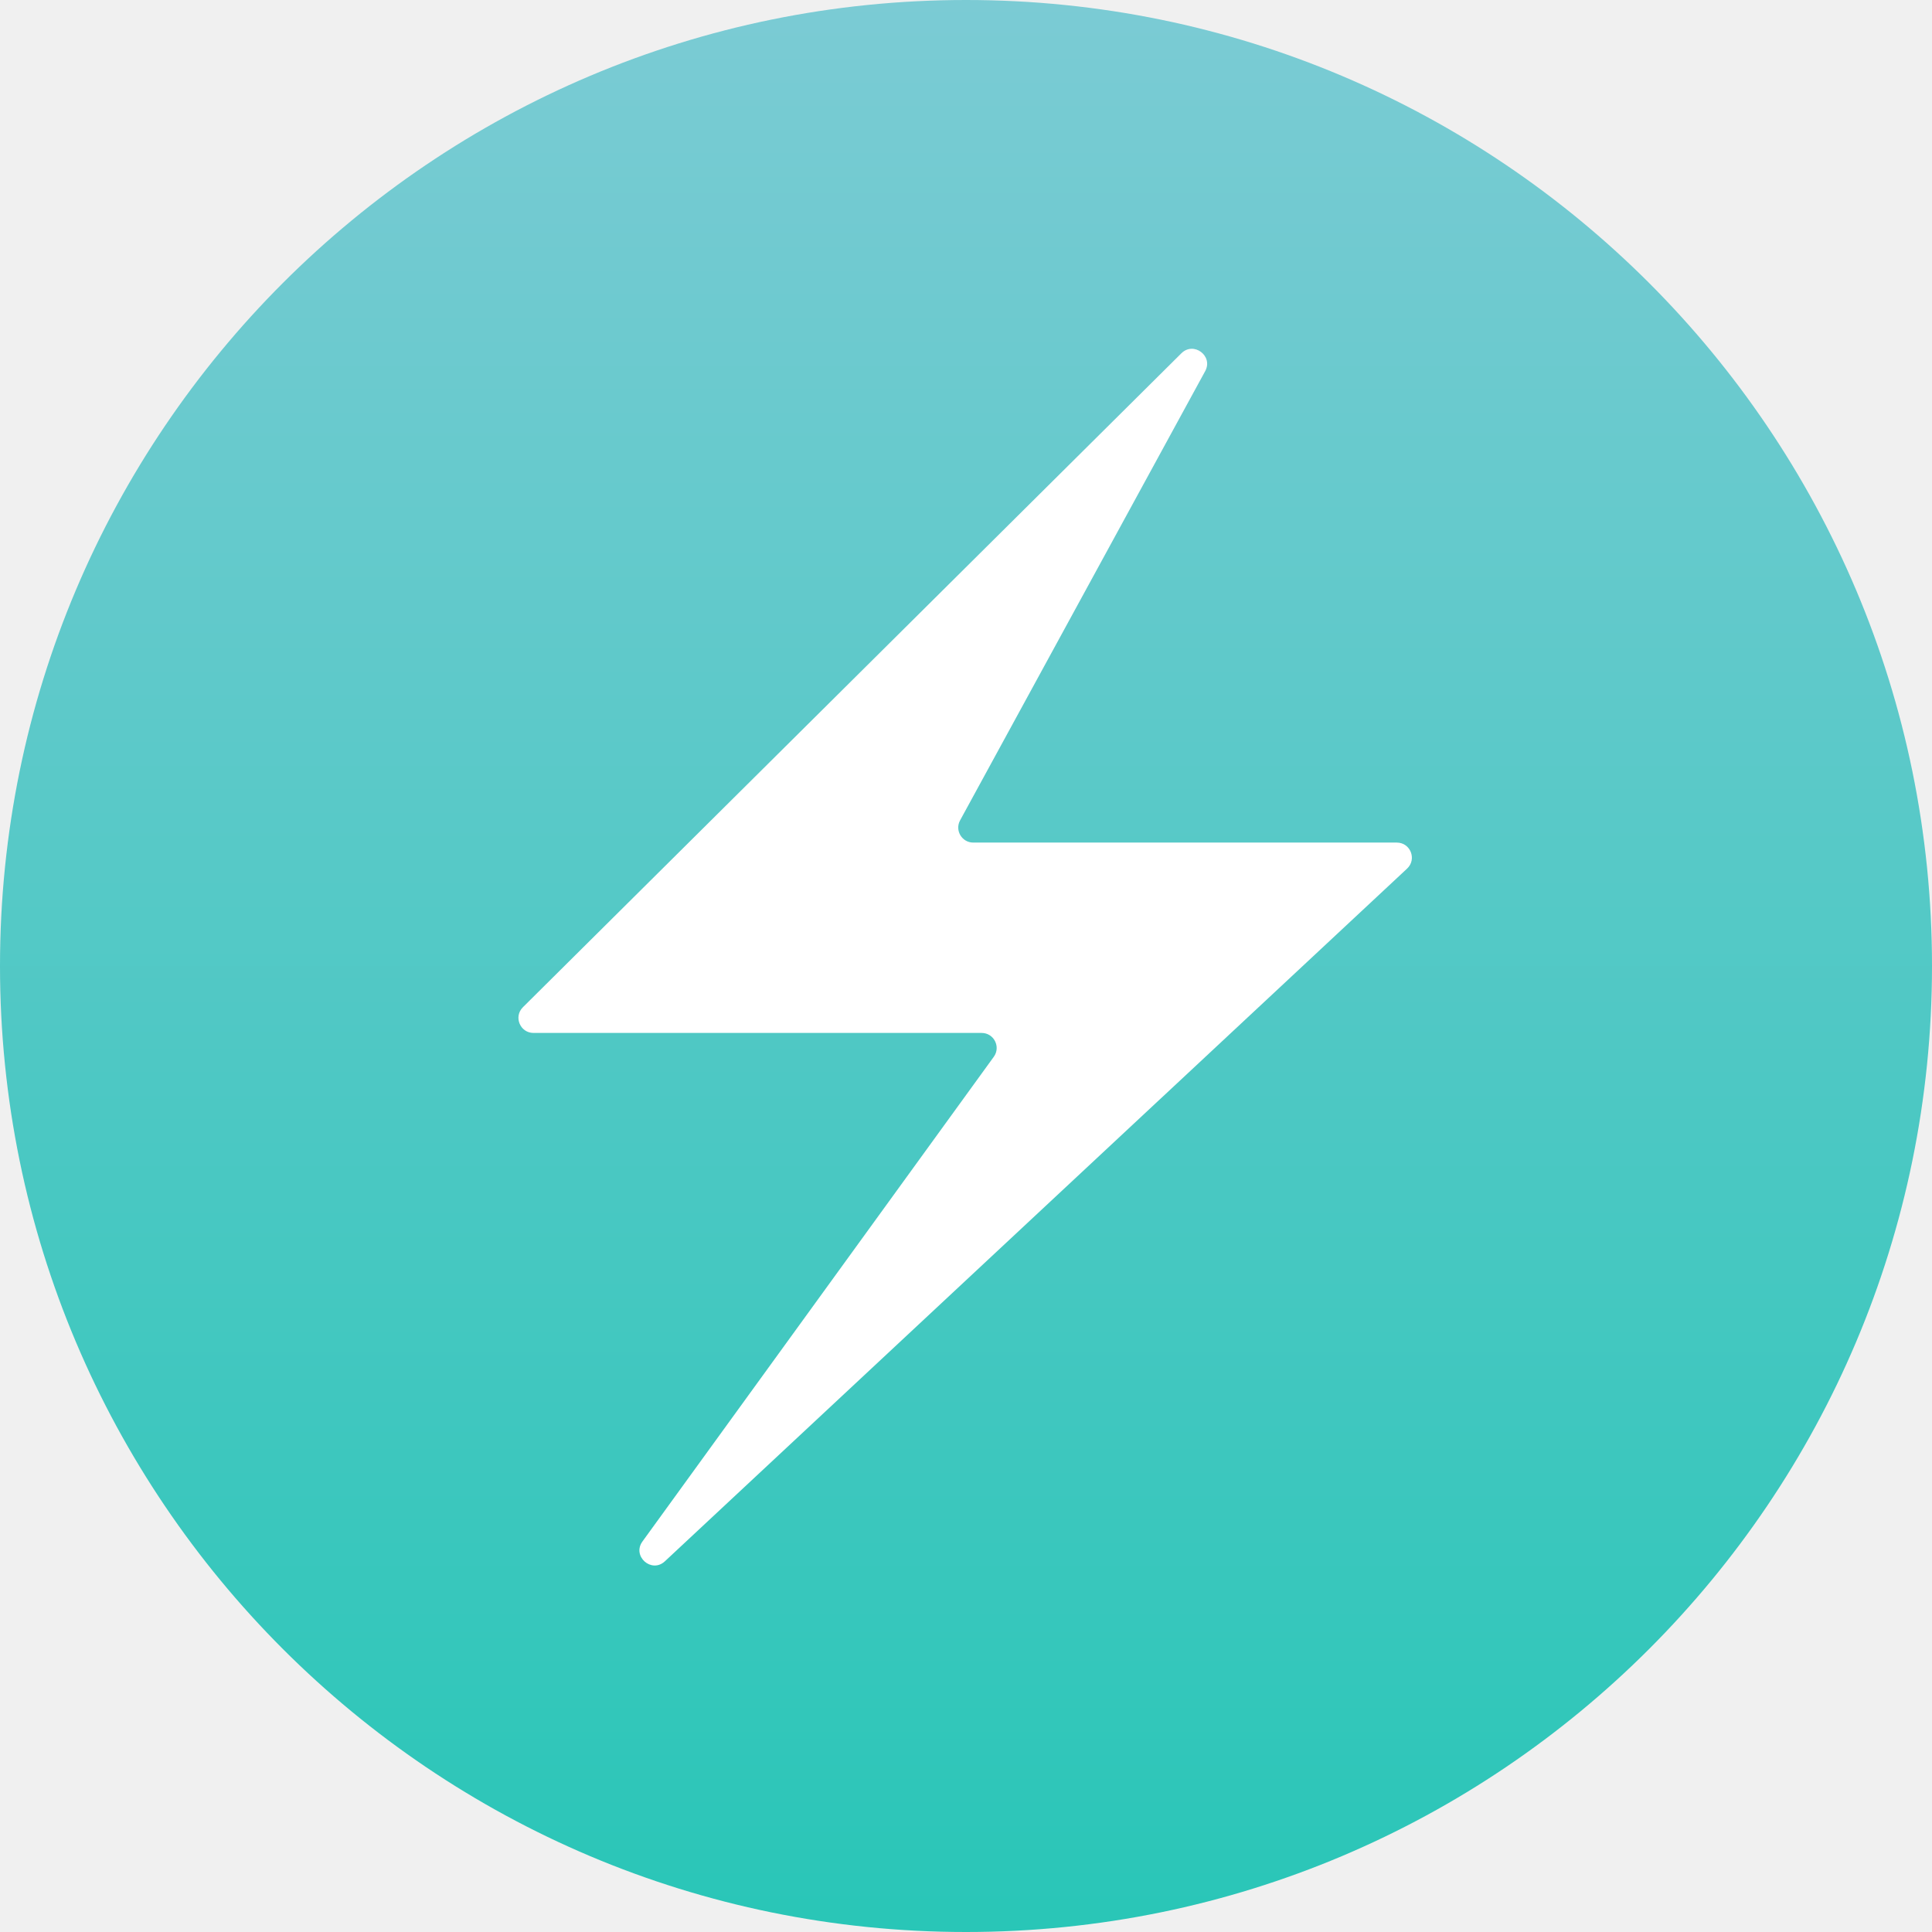
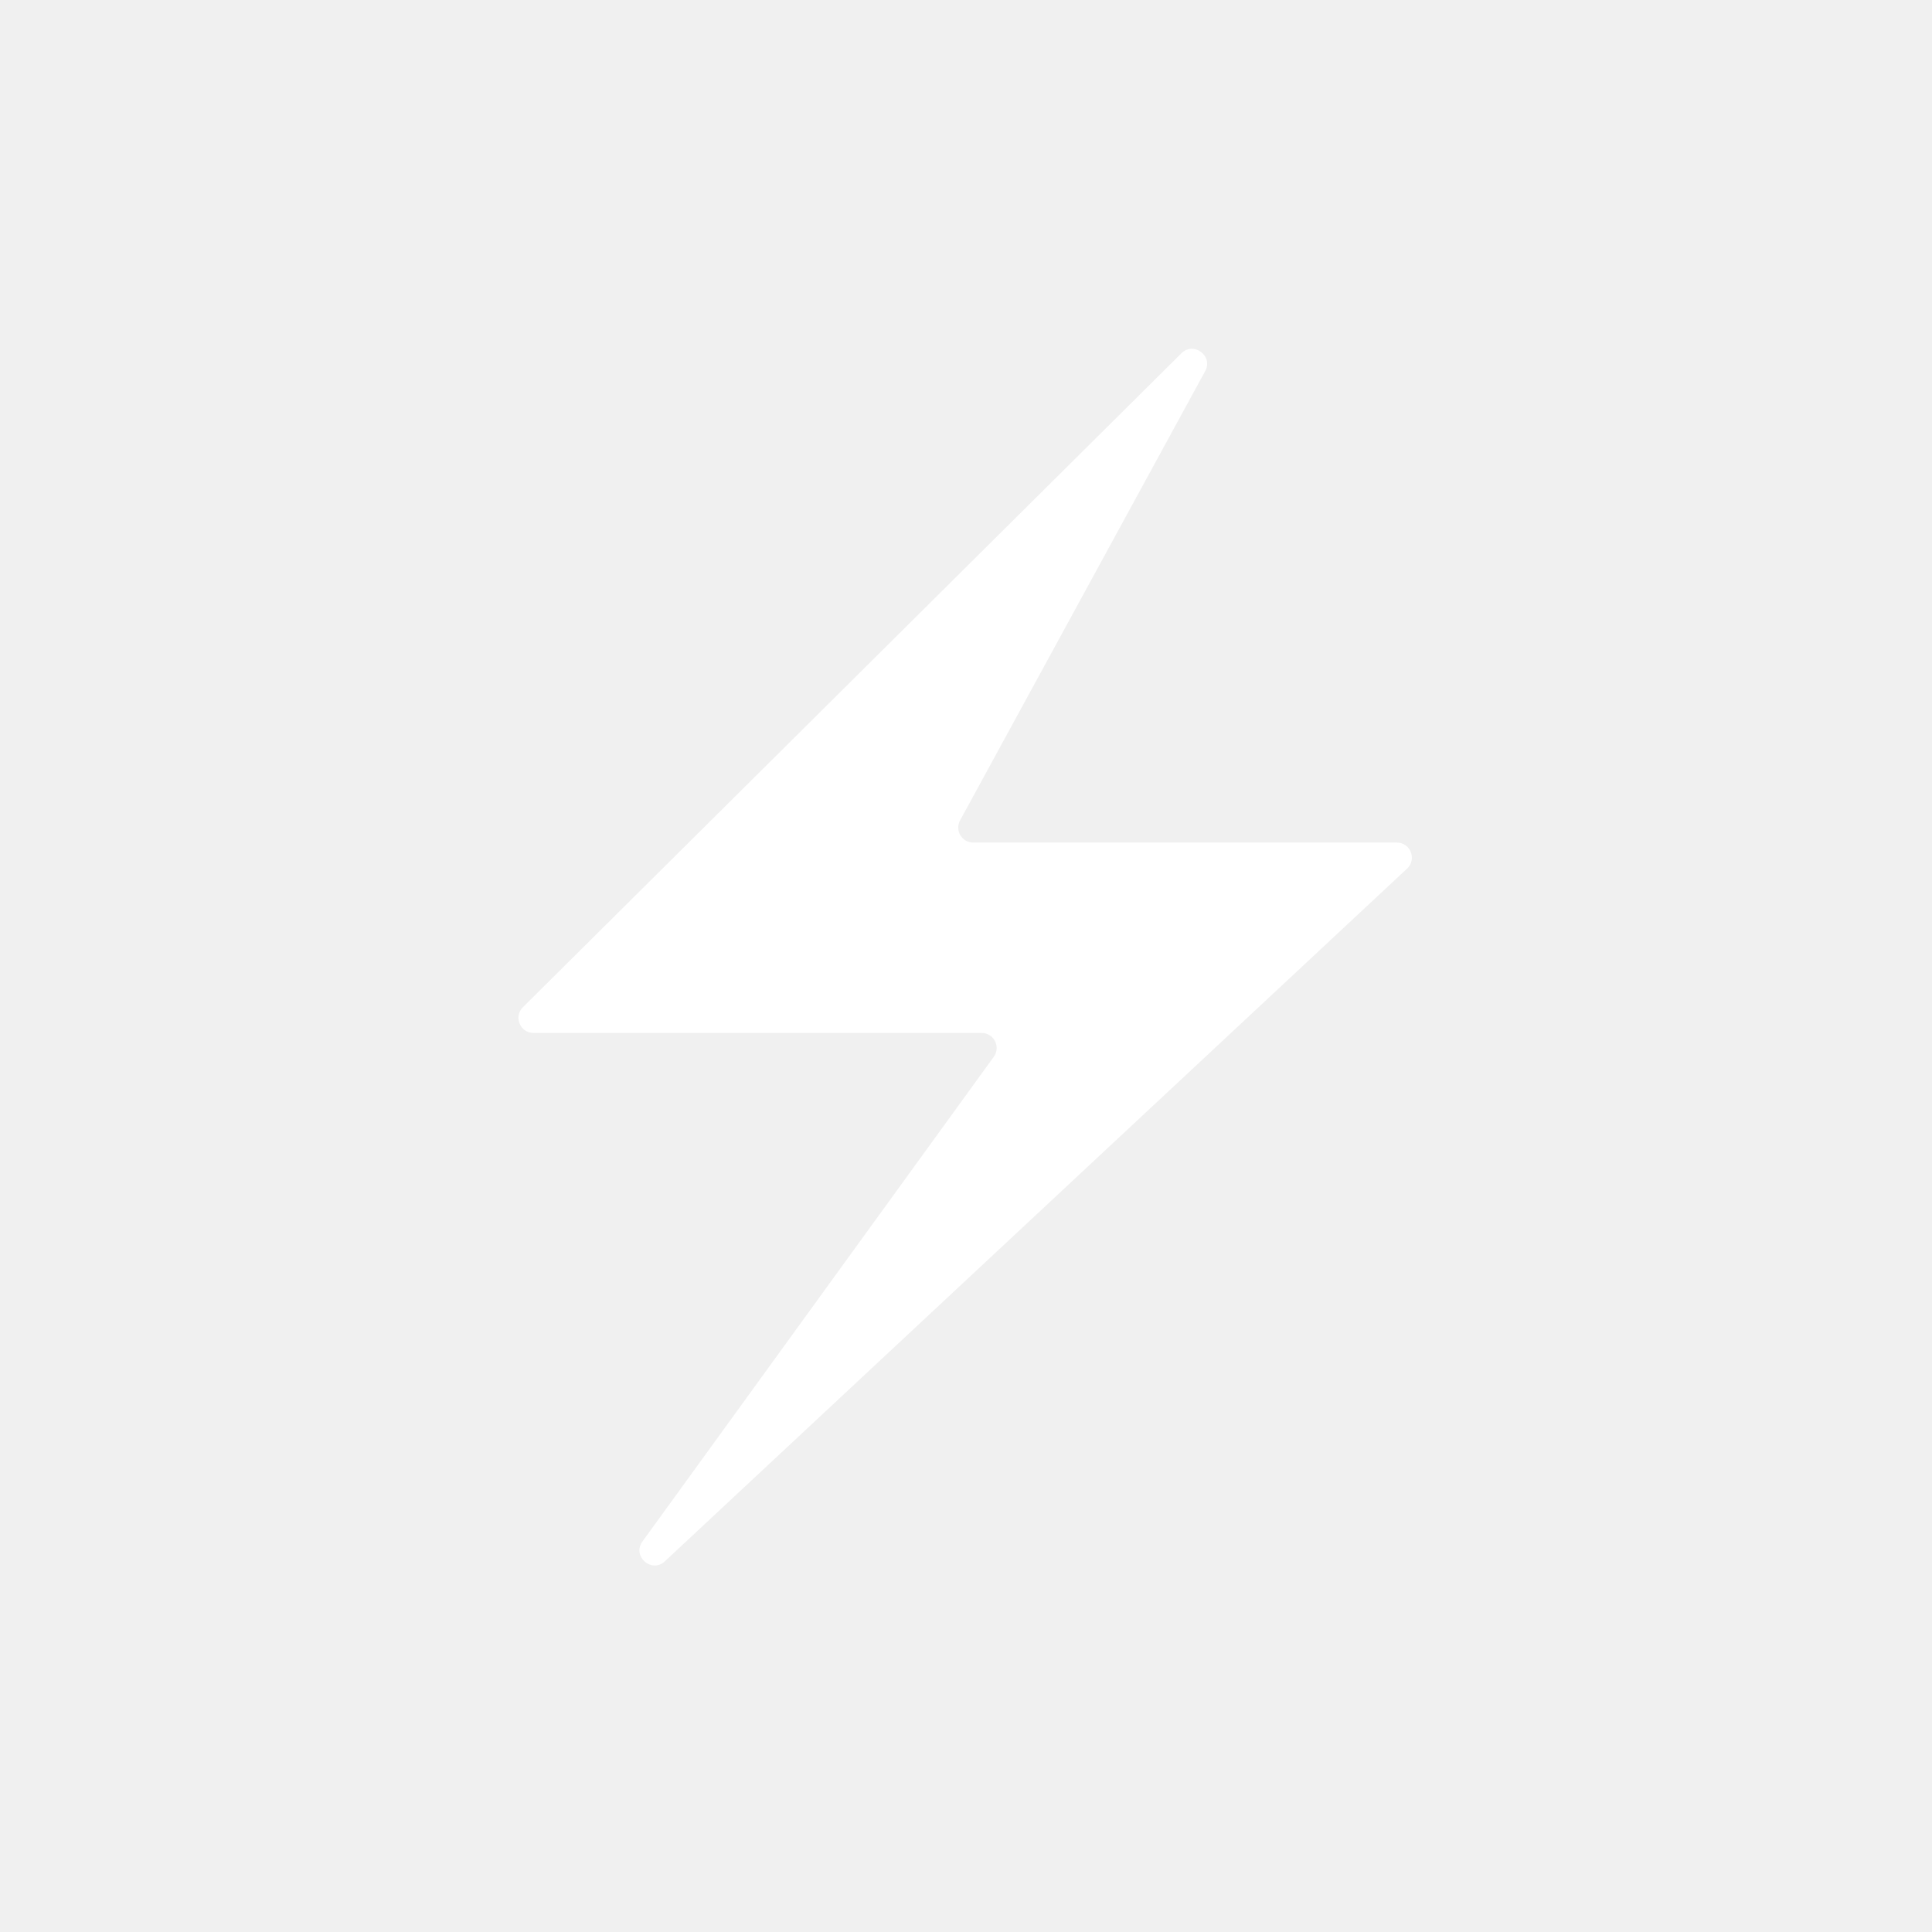
<svg xmlns="http://www.w3.org/2000/svg" width="582" height="582" viewBox="0 0 582 582" fill="none">
-   <rect width="582" height="582" rx="291" fill="url(#paint0_linear)" />
+   <rect width="582" height="582" rx="291" fill="url(paint0_linear)" />
  <path d="M157.521 303.421L355.881 106.426C359.587 102.746 365.55 107.225 363.049 111.809L289.22 247.123C287.573 250.141 289.758 253.821 293.196 253.821H420.782C424.892 253.821 426.877 258.857 423.872 261.661L200.293 470.326C196.284 474.067 190.317 468.796 193.536 464.356L299.373 318.351C301.543 315.357 299.404 311.164 295.706 311.164H160.713C156.67 311.164 154.653 306.27 157.521 303.421Z" fill="white" />
  <defs>
    <linearGradient id="paint0_linear" x1="291" y1="0" x2="291" y2="582" gradientUnits="userSpaceOnUse">
-       <stop stop-color="#7BCBD4" />
-       <stop offset="1" stop-color="#29C6B7" />
+       <stop stop-color="7BCBD4" />
+       <stop offset="1" stop-color="29C6B7" />
    </linearGradient>
  </defs>
</svg>
